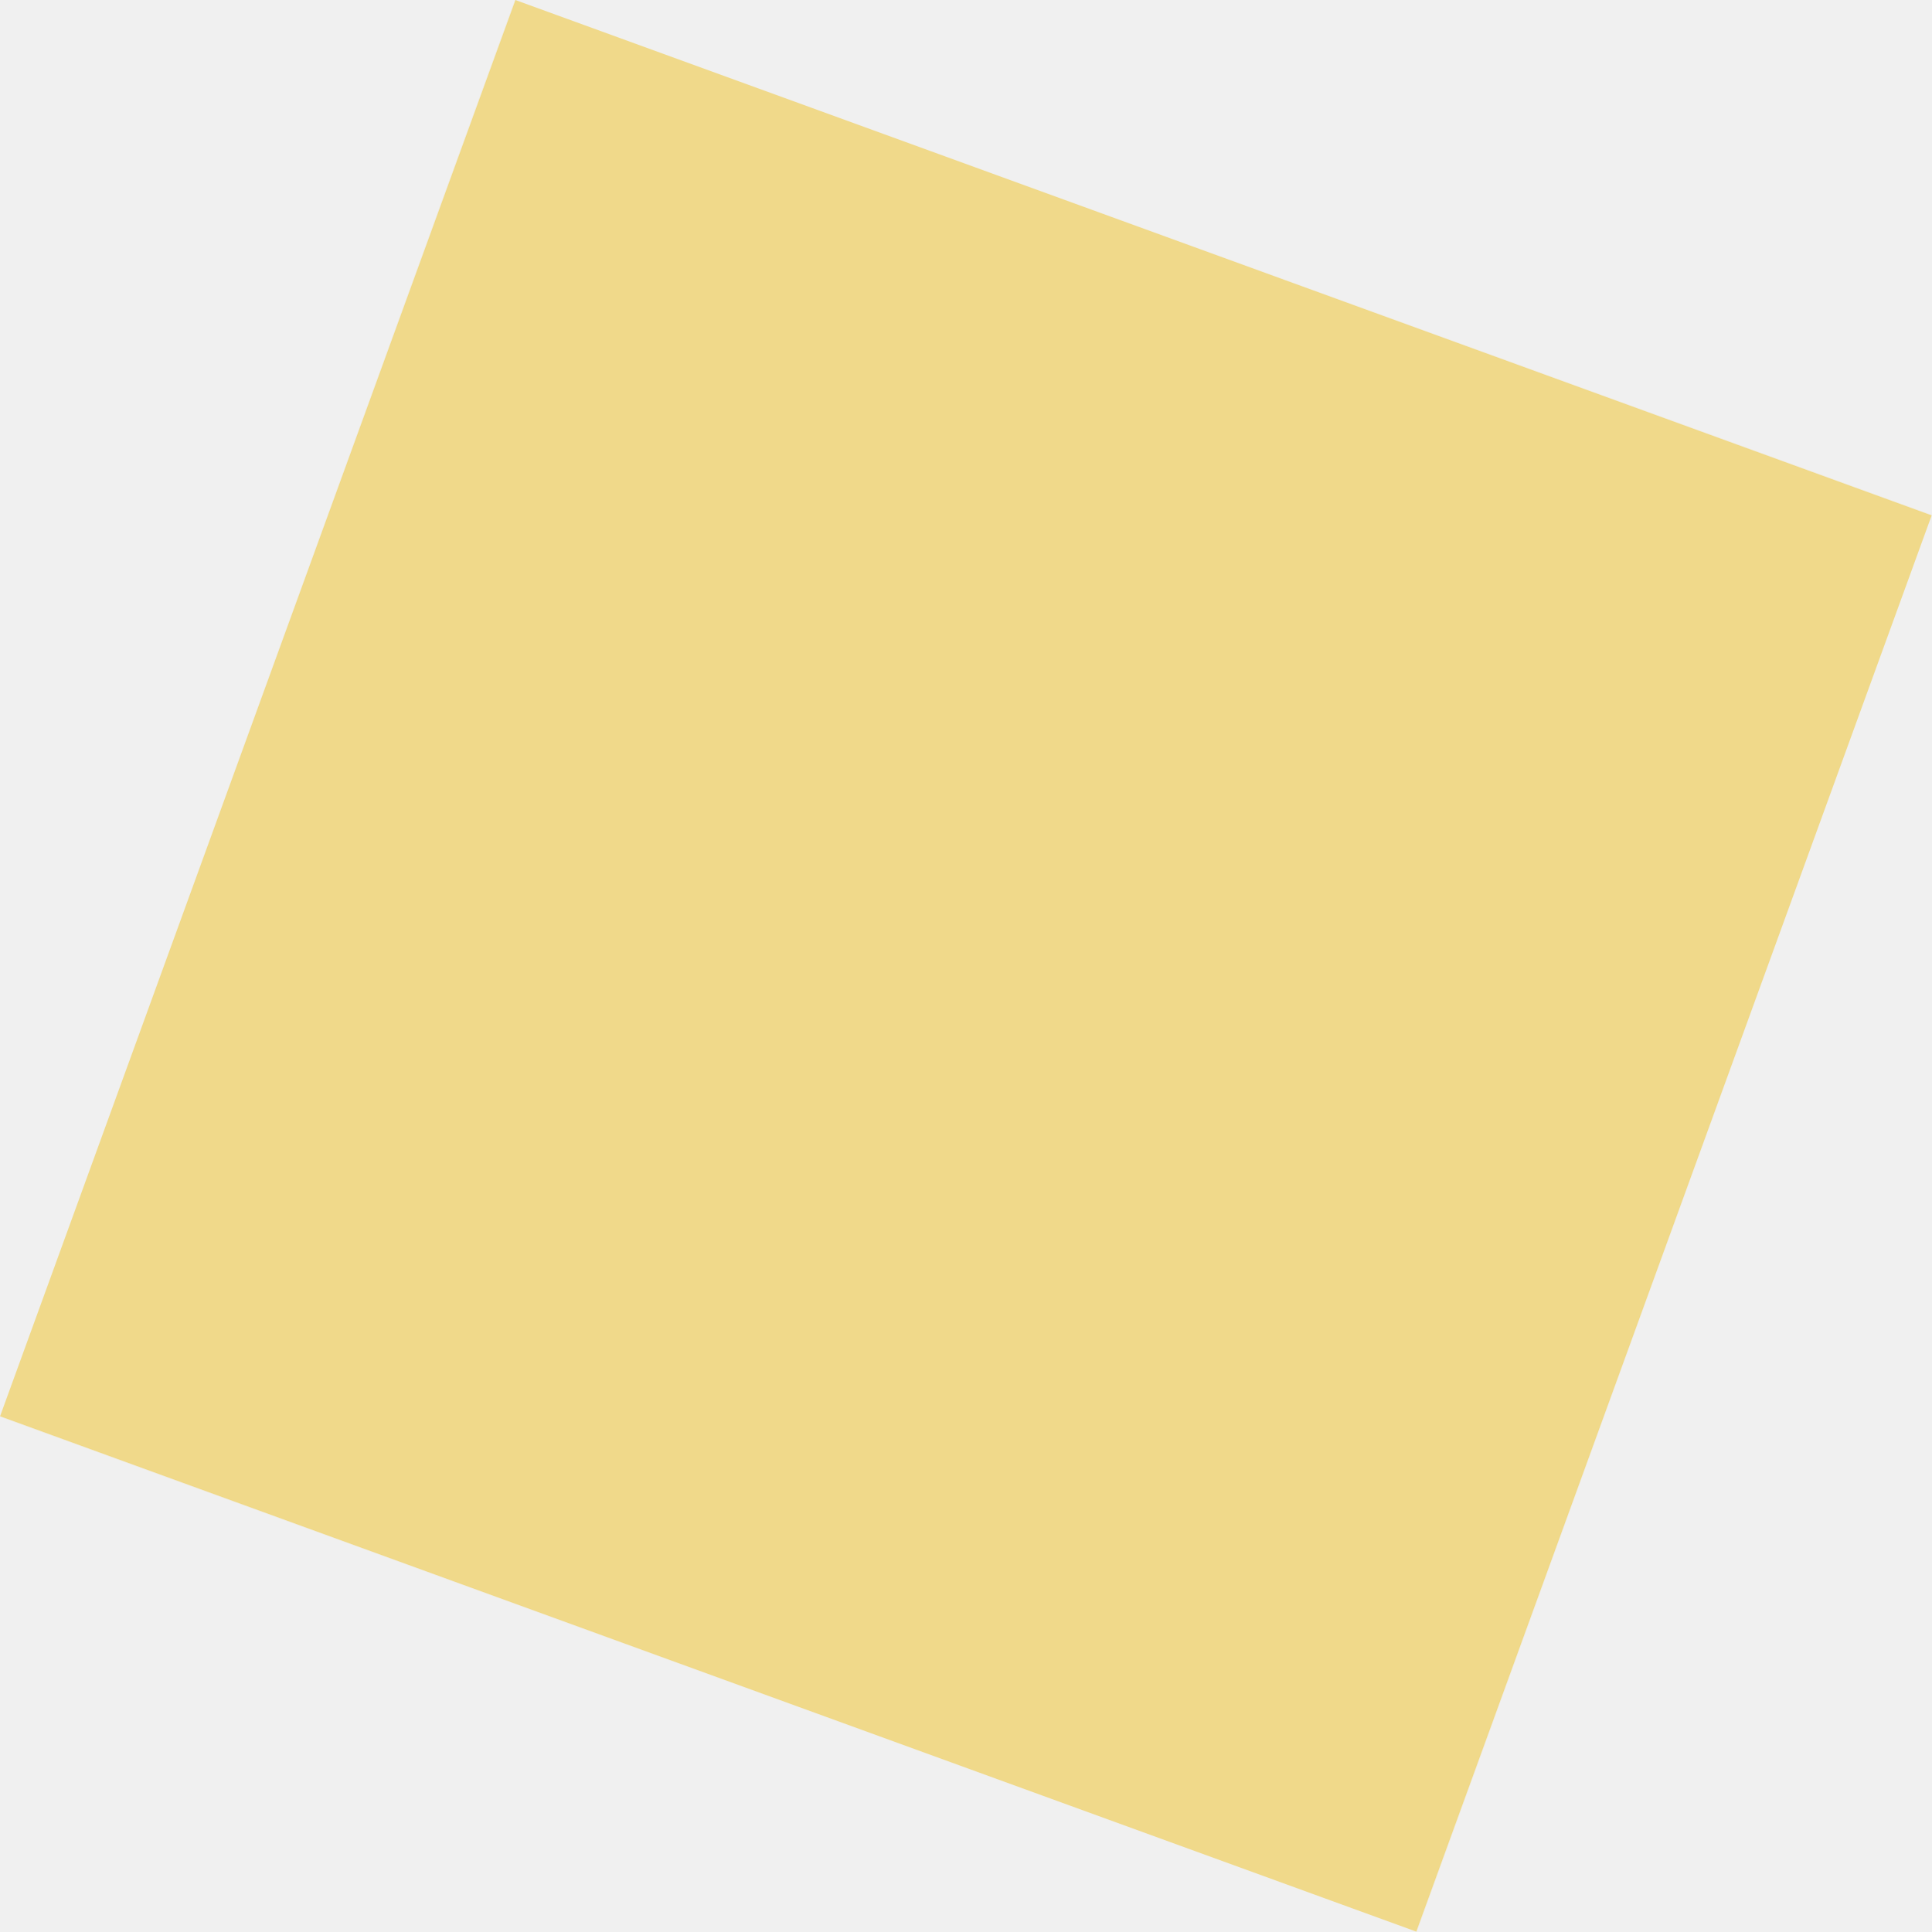
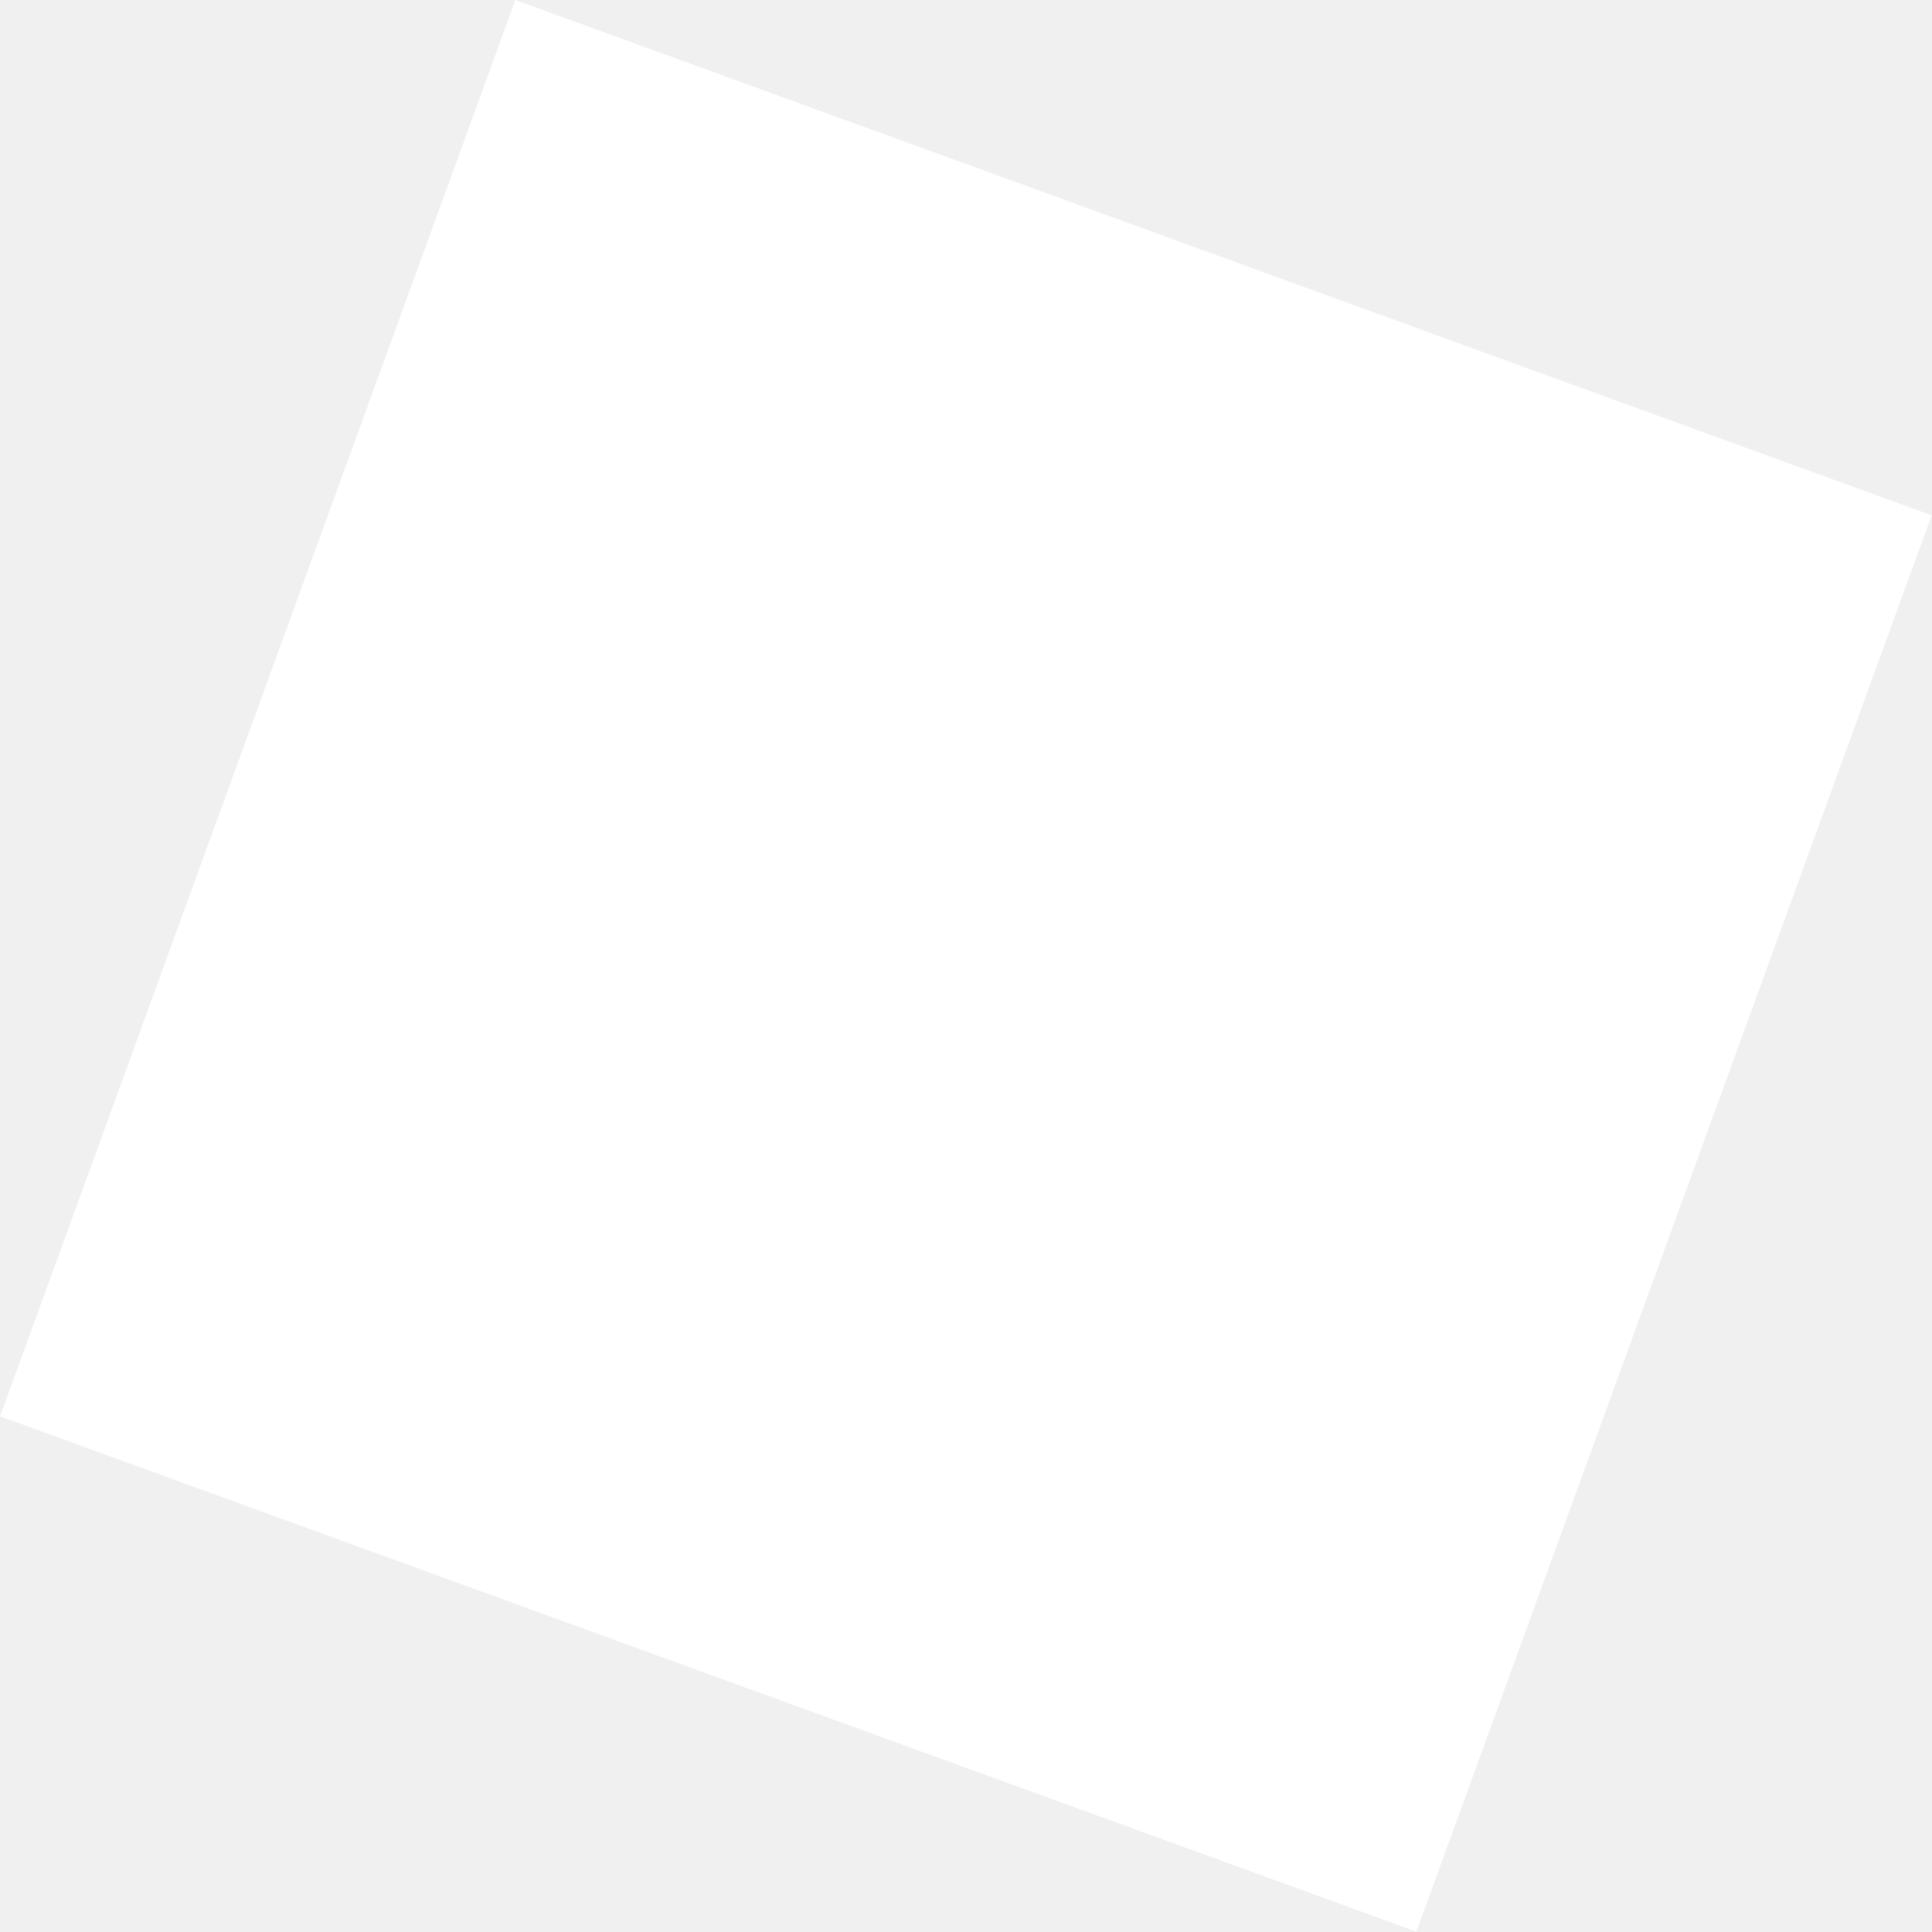
<svg xmlns="http://www.w3.org/2000/svg" width="575.489" height="575.489" viewBox="0 0 575.489 575.489">
-   <rect id="Rectangle_918" data-name="Rectangle 918" width="449" height="449" transform="matrix(0.94, 0.342, -0.342, 0.94, 153.567, 0)" fill="#f0d98a" />
+   <rect id="Rectangle_918" data-name="Rectangle 918" width="449" height="449" transform="matrix(0.94, 0.342, -0.342, 0.94, 153.567, 0)" fill="#ffffff" />
</svg>
